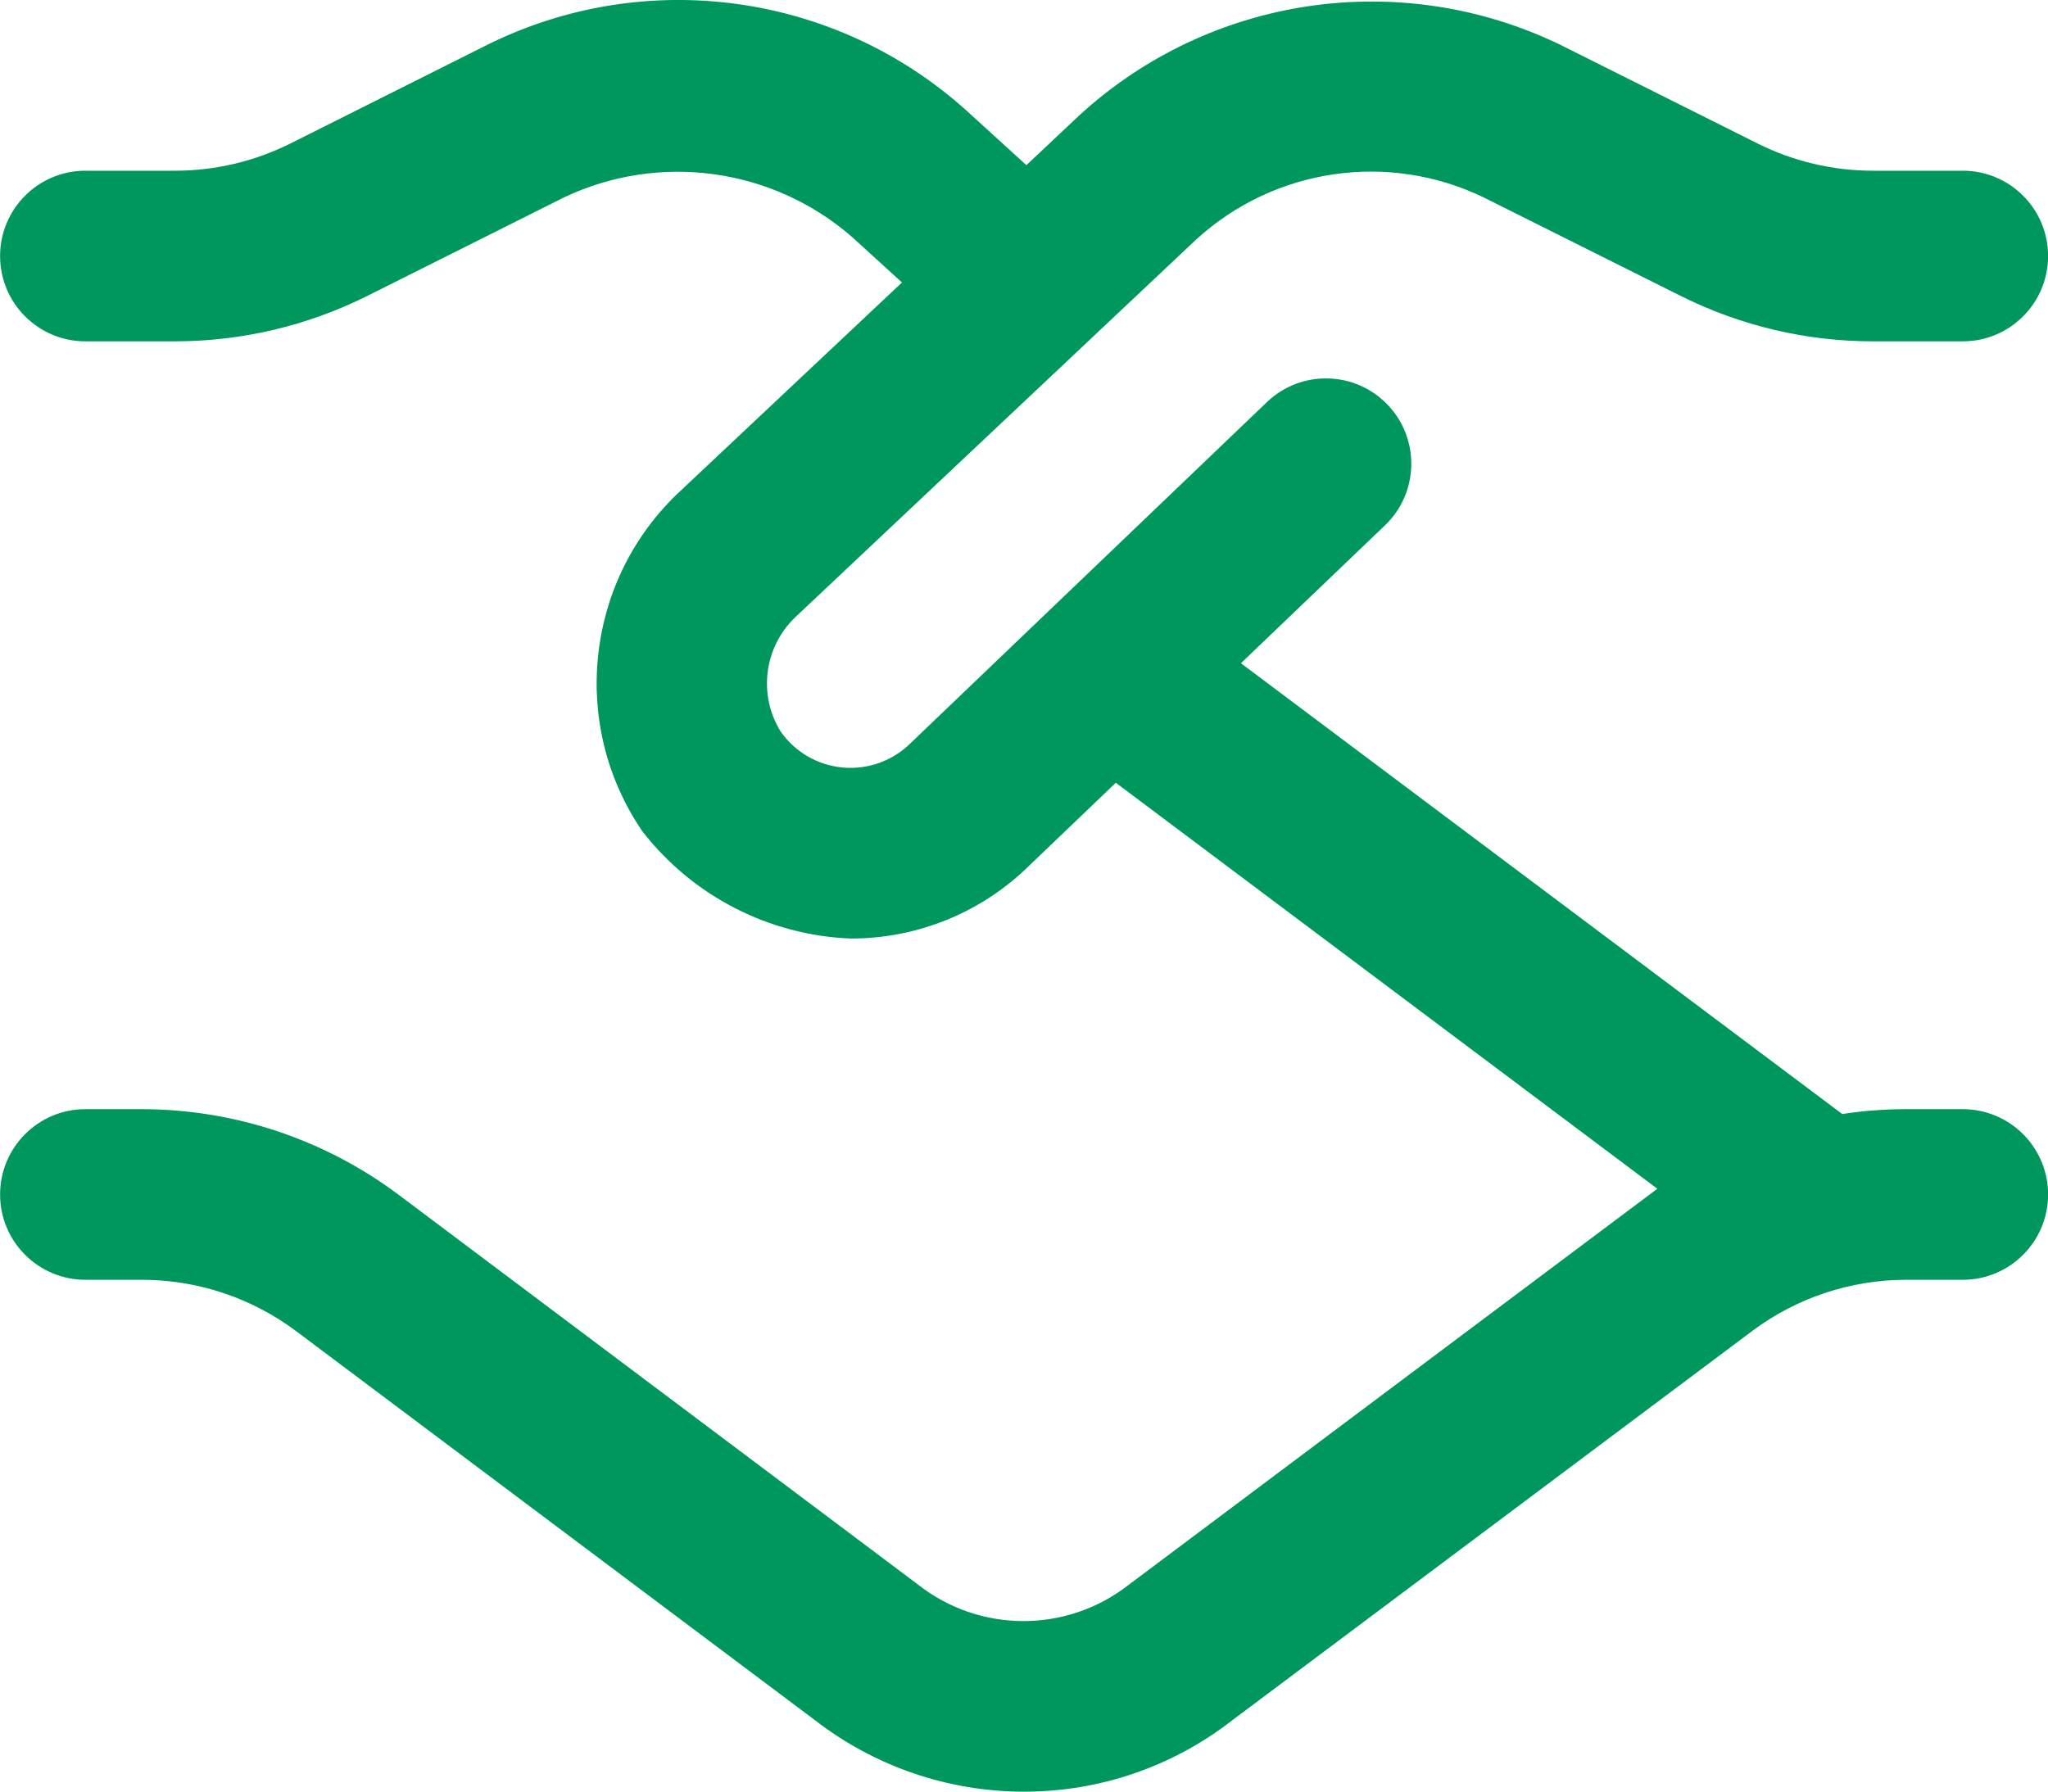
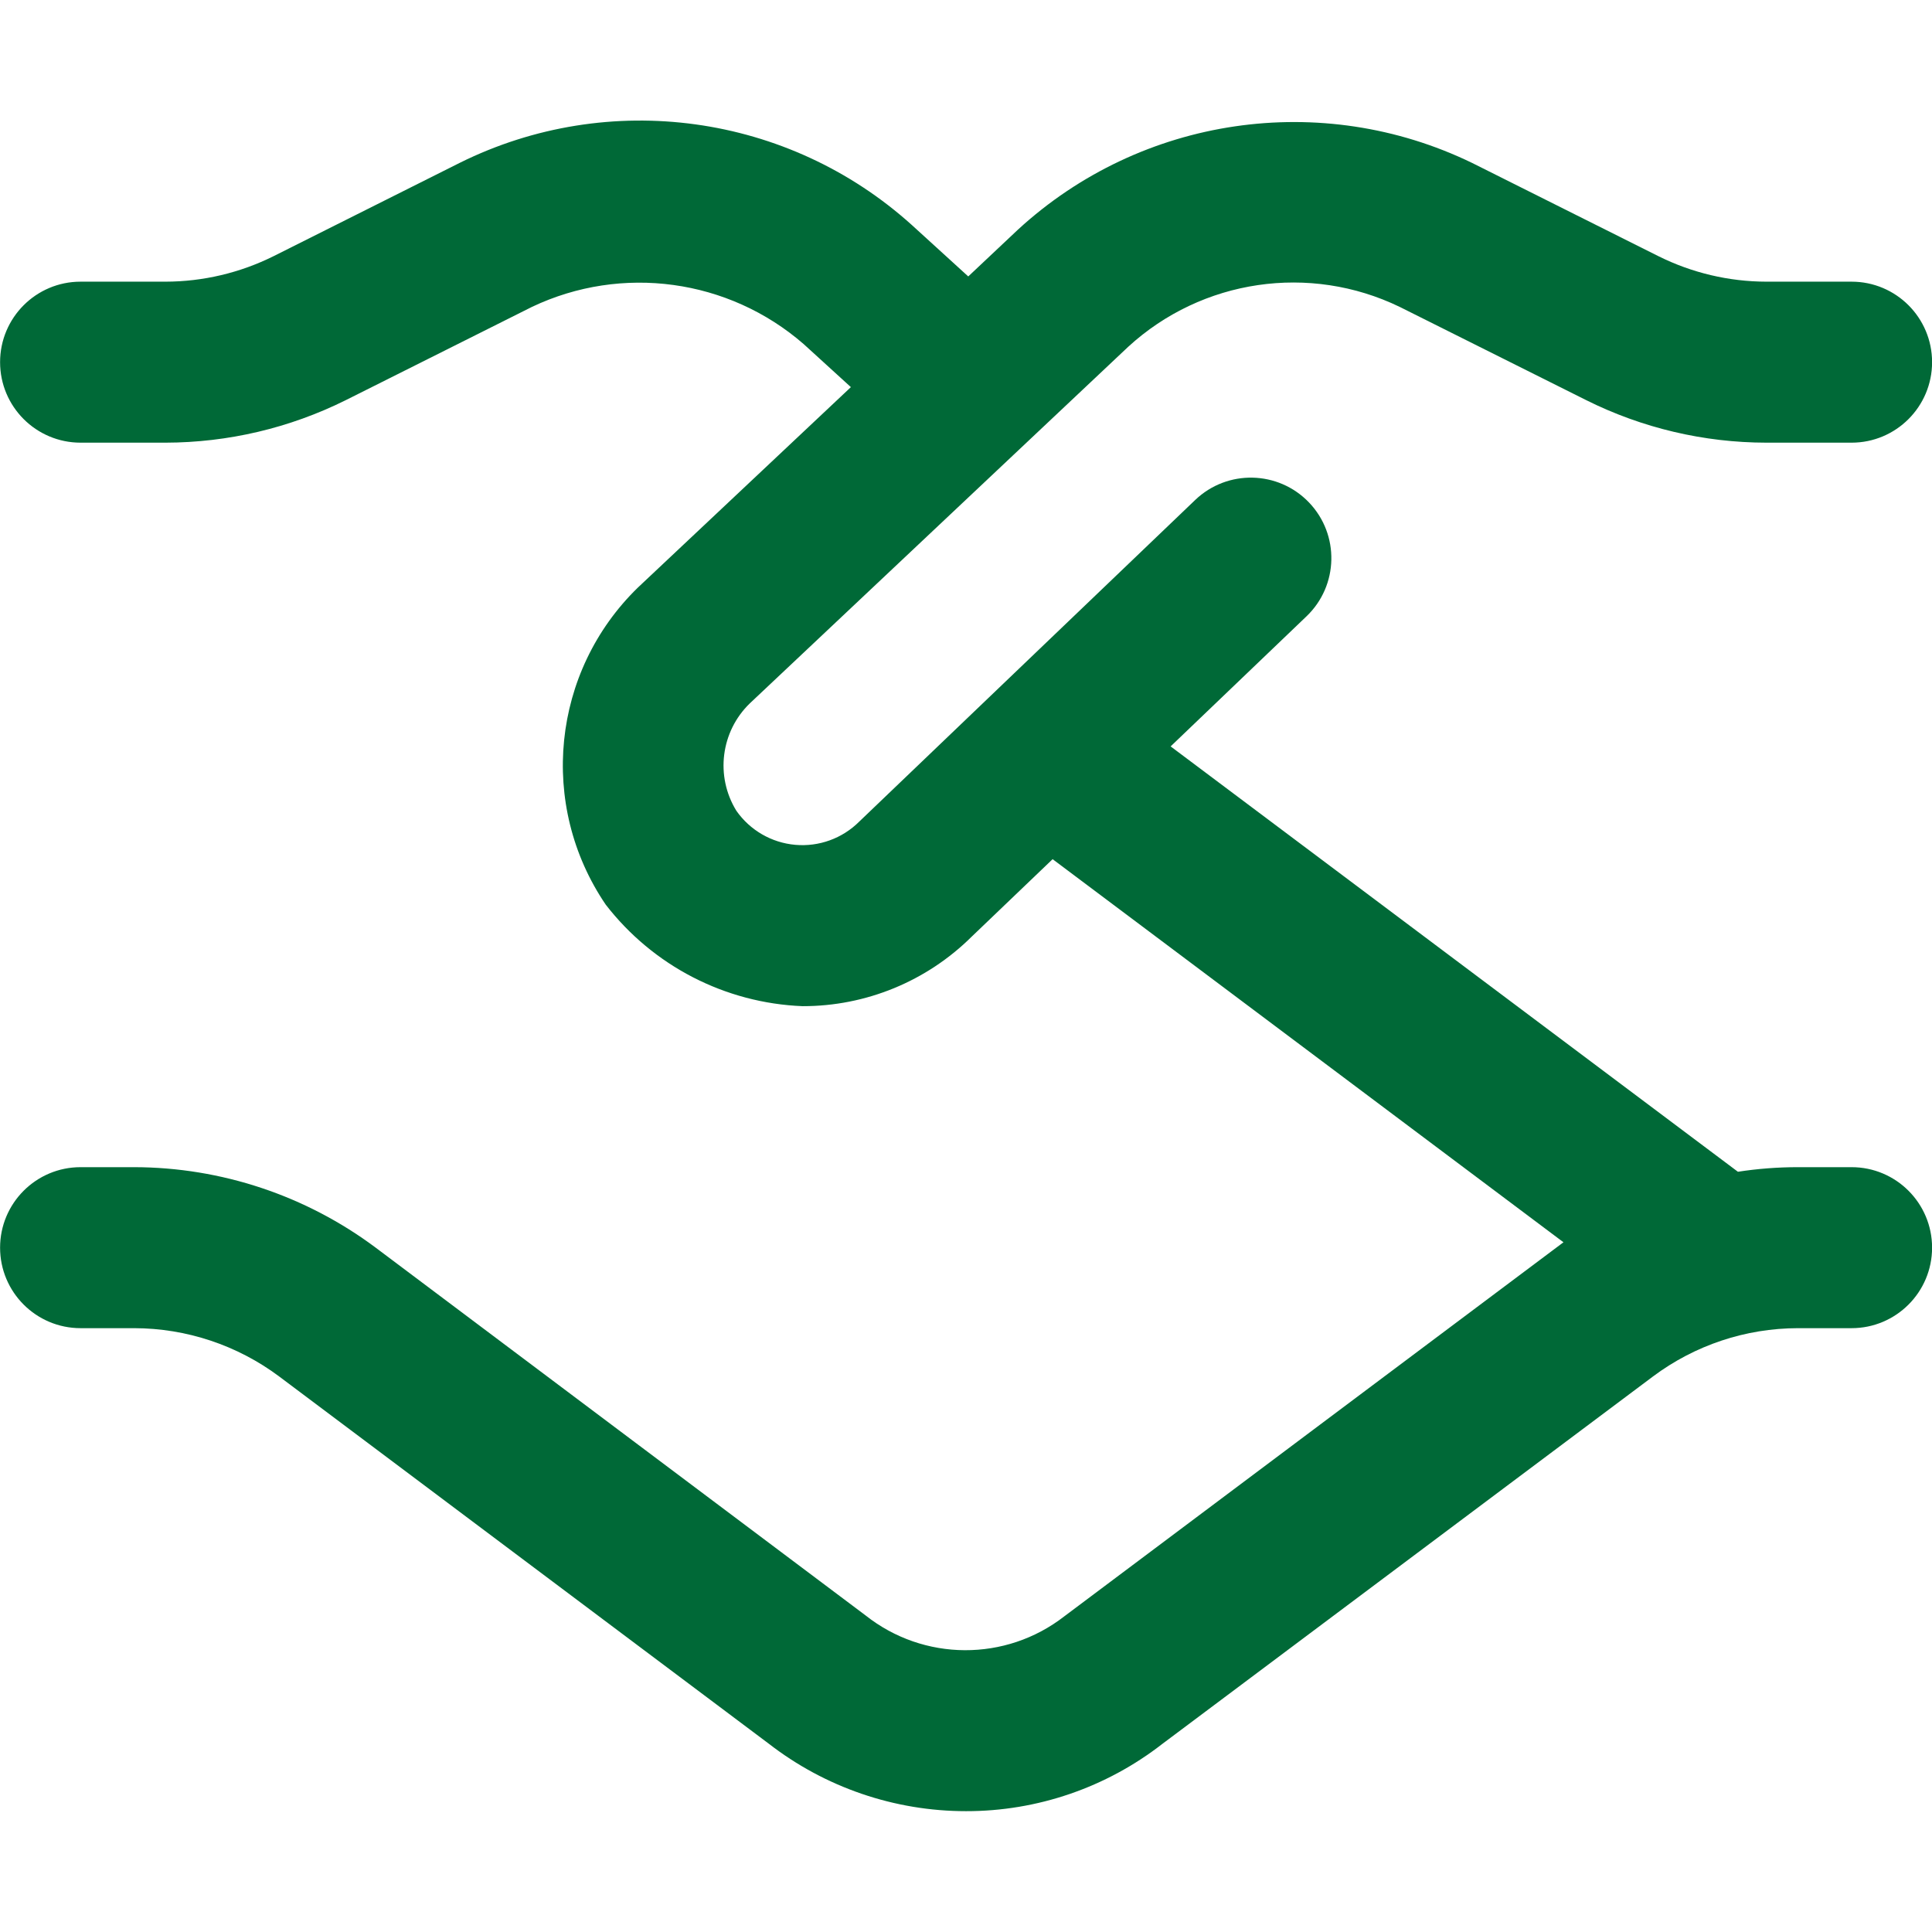
- <svg xmlns="http://www.w3.org/2000/svg" width="24" height="21.003" viewBox="0 0 24 21.003">
-   <g id="Parceiros" transform="translate(0 0)">
-     <path id="handshake" d="M23,15h-.667a4.889,4.889,0,0,0-.745.057L14.541,9.773l1.688-1.616a1,1,0,0,0-1.383-1.445l-4.173,3.995a1,1,0,0,1-1.527-.135,1.074,1.074,0,0,1,.168-1.334l4.7-4.429a3.034,3.034,0,0,1,3.374-.495l2.316,1.158A5.026,5.026,0,0,0,21.942,6H23a1,1,0,1,0,0-2H21.942A3.018,3.018,0,0,1,20.6,3.683L18.286,2.525a5.07,5.07,0,0,0-5.641.828l-.618.582-.7-.638a5.041,5.041,0,0,0-5.617-.773L3.4,3.682A3.026,3.026,0,0,1,2.054,4H1A1,1,0,1,0,1,6H2.056a5.047,5.047,0,0,0,2.236-.527L6.608,4.313a3.11,3.11,0,0,1,3.374.462l.587.535L7.923,7.8a3.08,3.08,0,0,0-.4,3.938A3.253,3.253,0,0,0,9.969,13a2.976,2.976,0,0,0,2.1-.863l1.006-.963,6.346,4.759c-.031.022-6.2,4.646-6.2,4.646a2,2,0,0,1-2.47-.011L4.666,16a5.028,5.028,0,0,0-3-1H1a1,1,0,0,0,0,2h.667a3.018,3.018,0,0,1,1.8.6l6.077,4.558A4,4,0,0,0,12,23a3.961,3.961,0,0,0,2.437-.835L20.533,17.6a3.013,3.013,0,0,1,1.8-.6H23a1,1,0,0,0,0-2Z" transform="translate(0.001 -1.999)" fill="#00975e" />
+ <svg xmlns="http://www.w3.org/2000/svg" width="24" height="24" viewBox="0 0 24 24">
+   <g id="Grupo_1334" data-name="Grupo 1334" transform="translate(-24 -12)">
+     <rect id="Retângulo_1532" data-name="Retângulo 1532" width="24" height="24" transform="translate(24 12)" fill="none" opacity="0.995" />
+     <g id="Parceiros" transform="translate(24 13.498)">
+       <path id="handshake" d="M23,15h-.667a4.889,4.889,0,0,0-.745.057L14.541,9.773l1.688-1.616a1,1,0,0,0-1.383-1.445l-4.173,3.995a1,1,0,0,1-1.527-.135,1.074,1.074,0,0,1,.168-1.334l4.7-4.429a3.034,3.034,0,0,1,3.374-.495l2.316,1.158A5.026,5.026,0,0,0,21.942,6H23a1,1,0,1,0,0-2H21.942A3.018,3.018,0,0,1,20.6,3.683L18.286,2.525a5.07,5.07,0,0,0-5.641.828l-.618.582-.7-.638a5.041,5.041,0,0,0-5.617-.773L3.4,3.682A3.026,3.026,0,0,1,2.054,4H1A1,1,0,1,0,1,6H2.056a5.047,5.047,0,0,0,2.236-.527L6.608,4.313a3.11,3.11,0,0,1,3.374.462l.587.535L7.923,7.8a3.08,3.08,0,0,0-.4,3.938A3.253,3.253,0,0,0,9.969,13a2.976,2.976,0,0,0,2.1-.863l1.006-.963,6.346,4.759c-.031.022-6.2,4.646-6.2,4.646a2,2,0,0,1-2.47-.011L4.666,16a5.028,5.028,0,0,0-3-1H1a1,1,0,0,0,0,2h.667a3.018,3.018,0,0,1,1.8.6l6.077,4.558A4,4,0,0,0,12,23a3.961,3.961,0,0,0,2.437-.835L20.533,17.6a3.013,3.013,0,0,1,1.8-.6H23a1,1,0,0,0,0-2Z" transform="translate(0.001 -1.999)" fill="#006937" />
+     </g>
  </g>
</svg>
